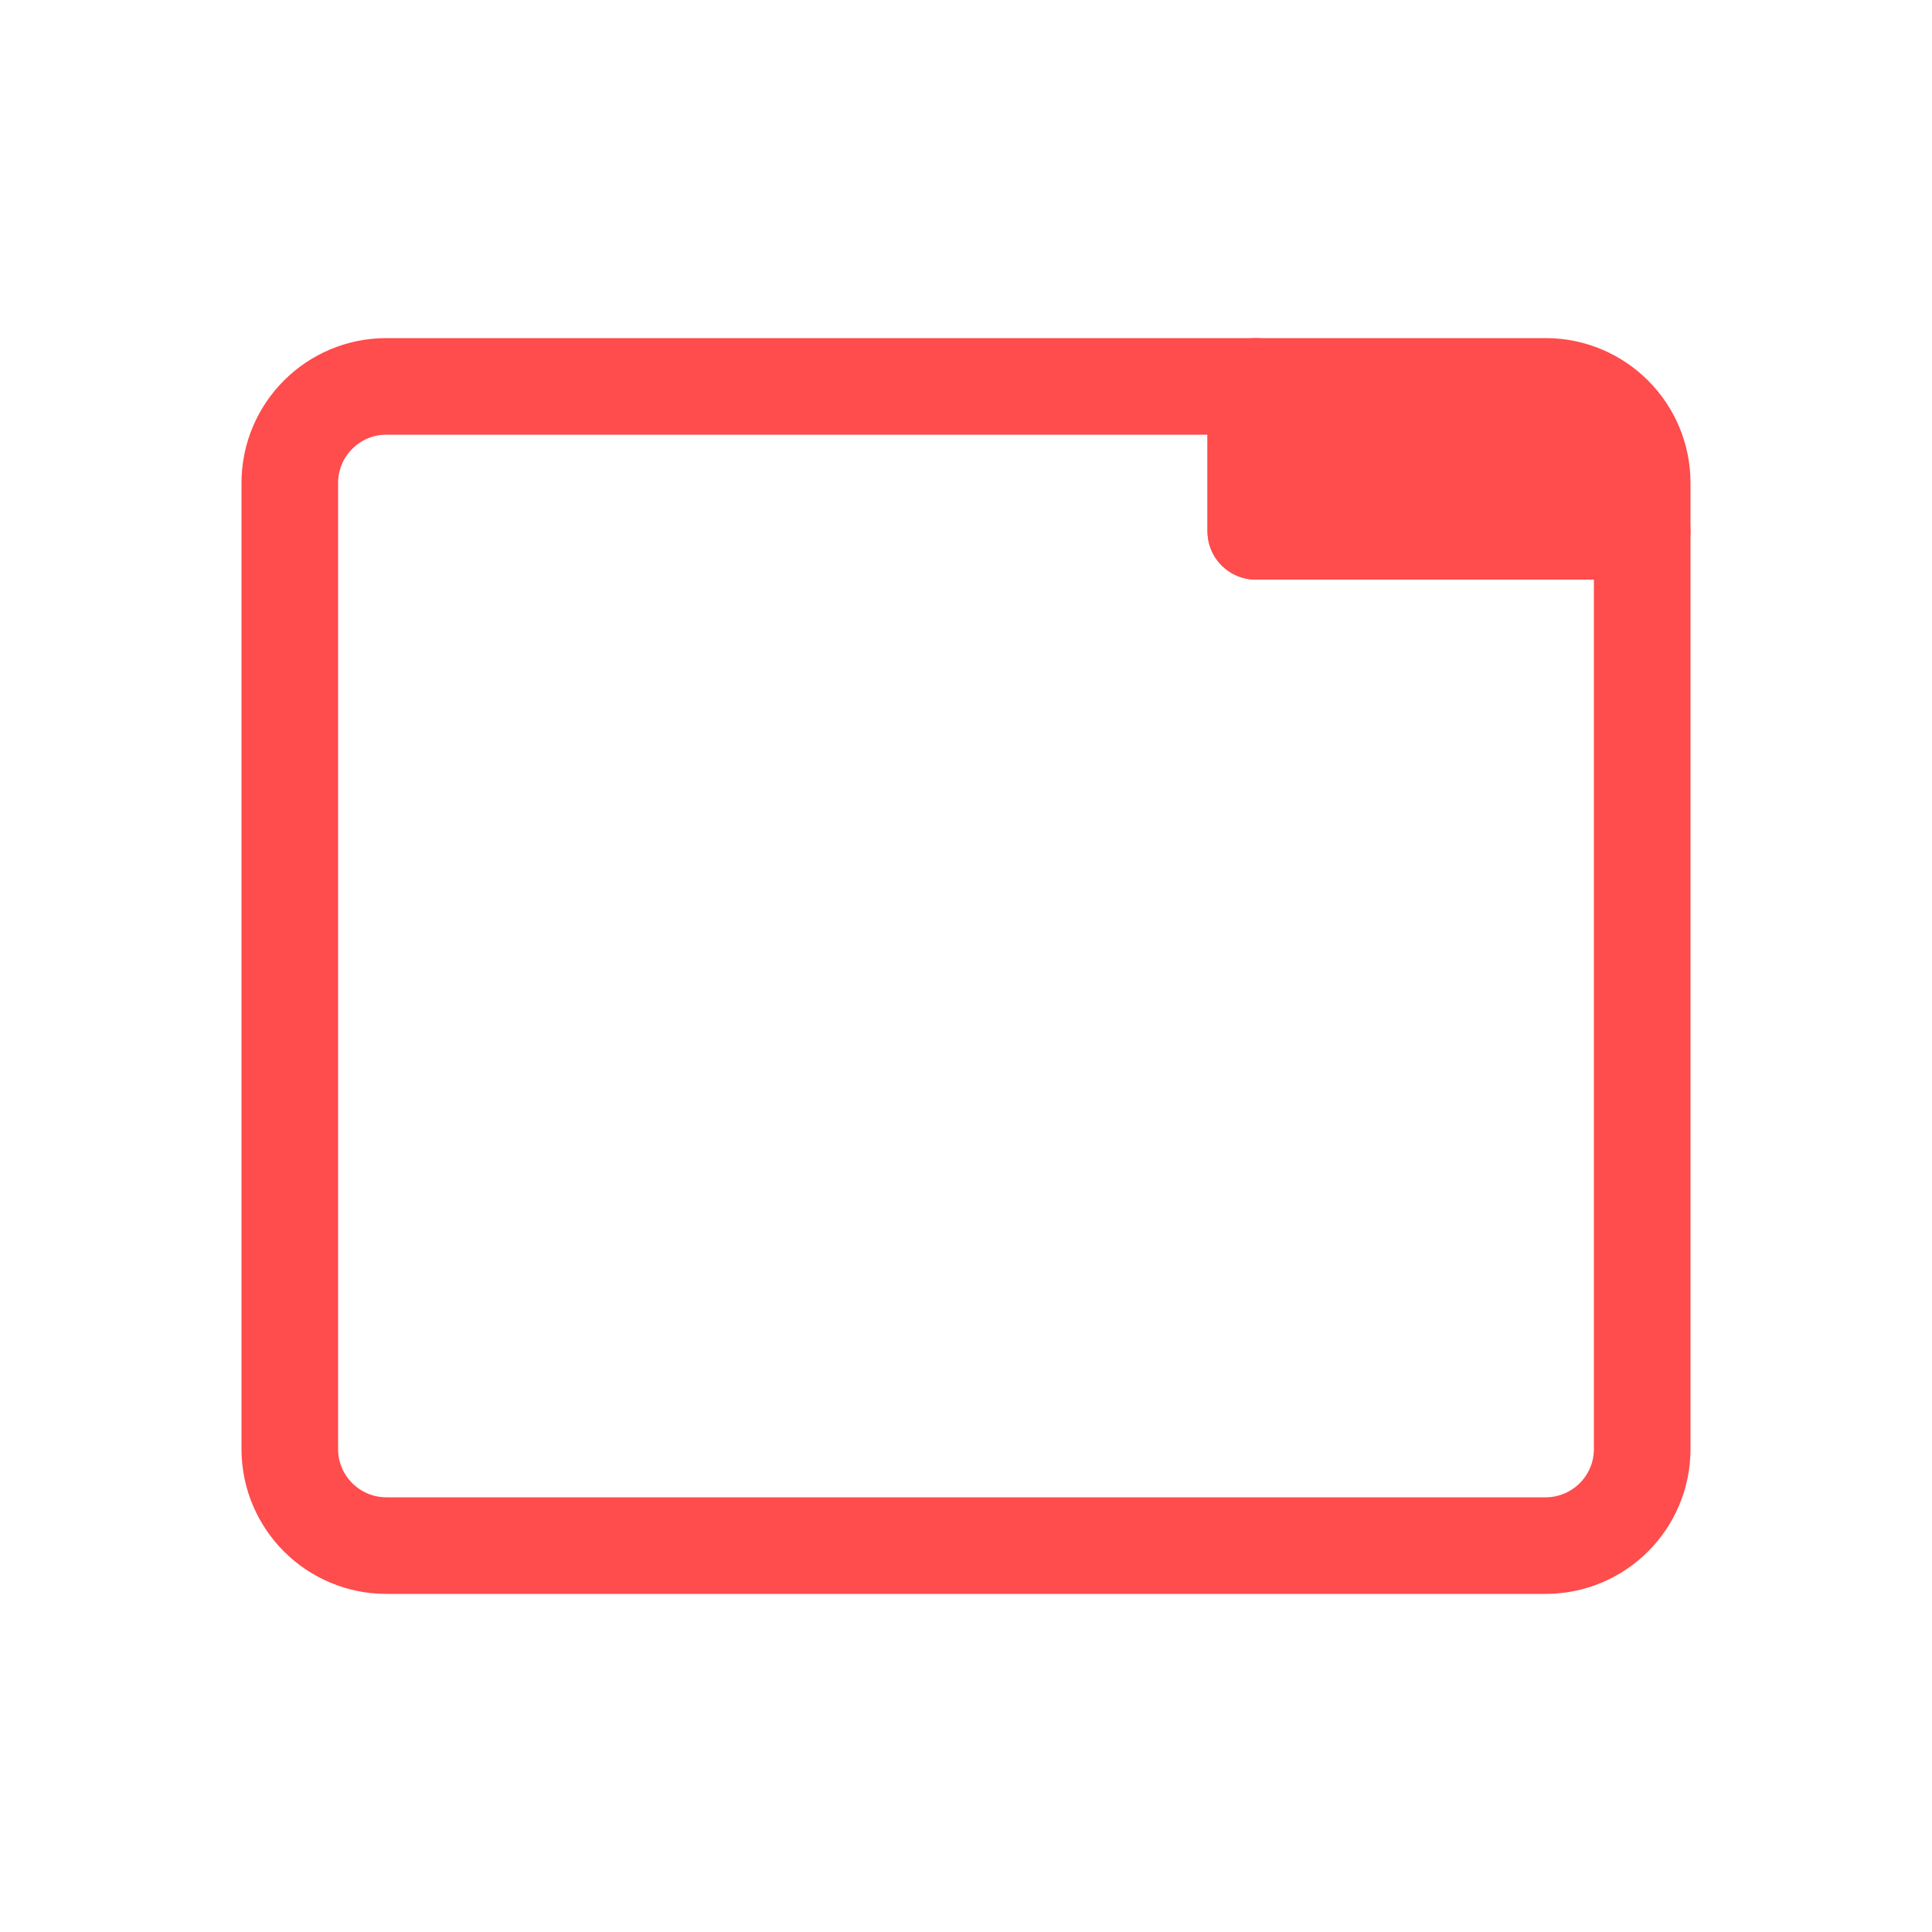
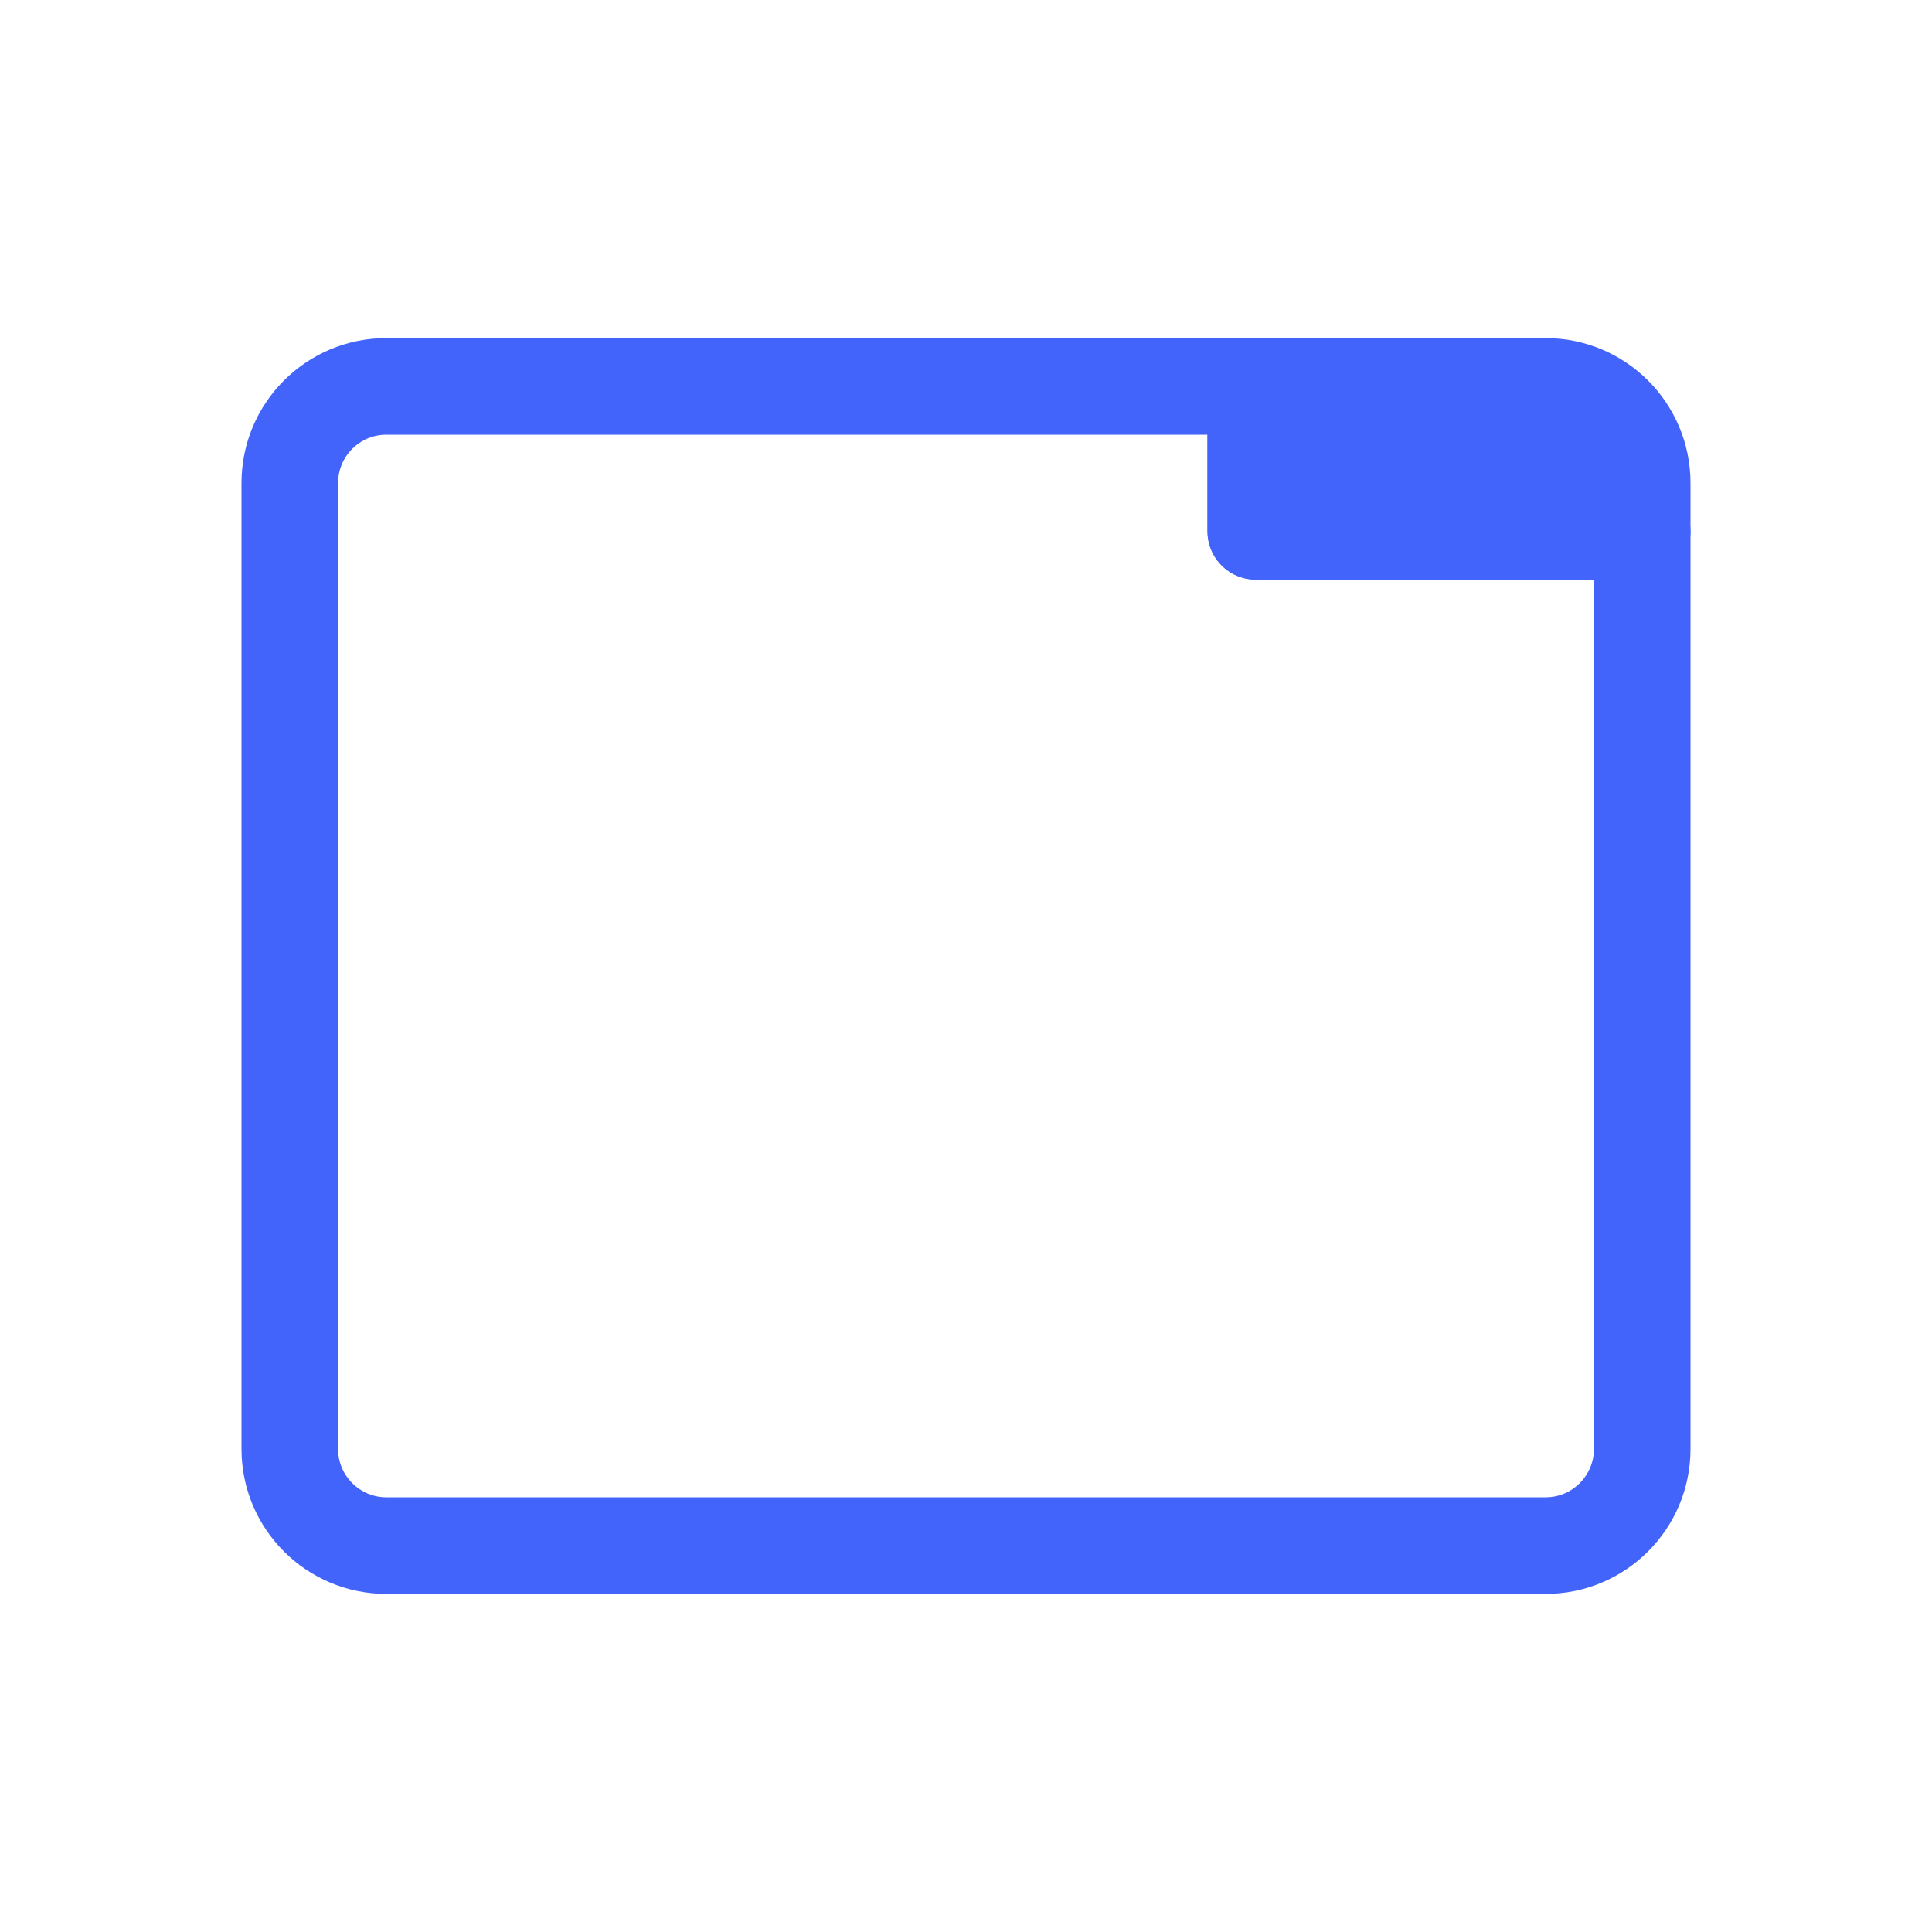
<svg xmlns="http://www.w3.org/2000/svg" width="20" height="20">
-   <g stroke="#FF4C4C" fill="none" fill-rule="evenodd" stroke-linecap="round" stroke-linejoin="round">
+   <g stroke="#4364fb" fill="none" fill-rule="evenodd" stroke-linecap="round" stroke-linejoin="round">
    <path d="M4 4a1 1 0 0 0-1 1v10a1 1 0 0 0 1 1h12a1 1 0 0 0 1-1V5.5h-4V4Z" />
-     <path d="M13 4h3a1 1 0 0 1 1 1v.5h-4z" fill="#FF4C4C" />
+     <path d="M13 4h3a1 1 0 0 1 1 1v.5h-4z" fill="#4364fb" />
  </g>
</svg>
